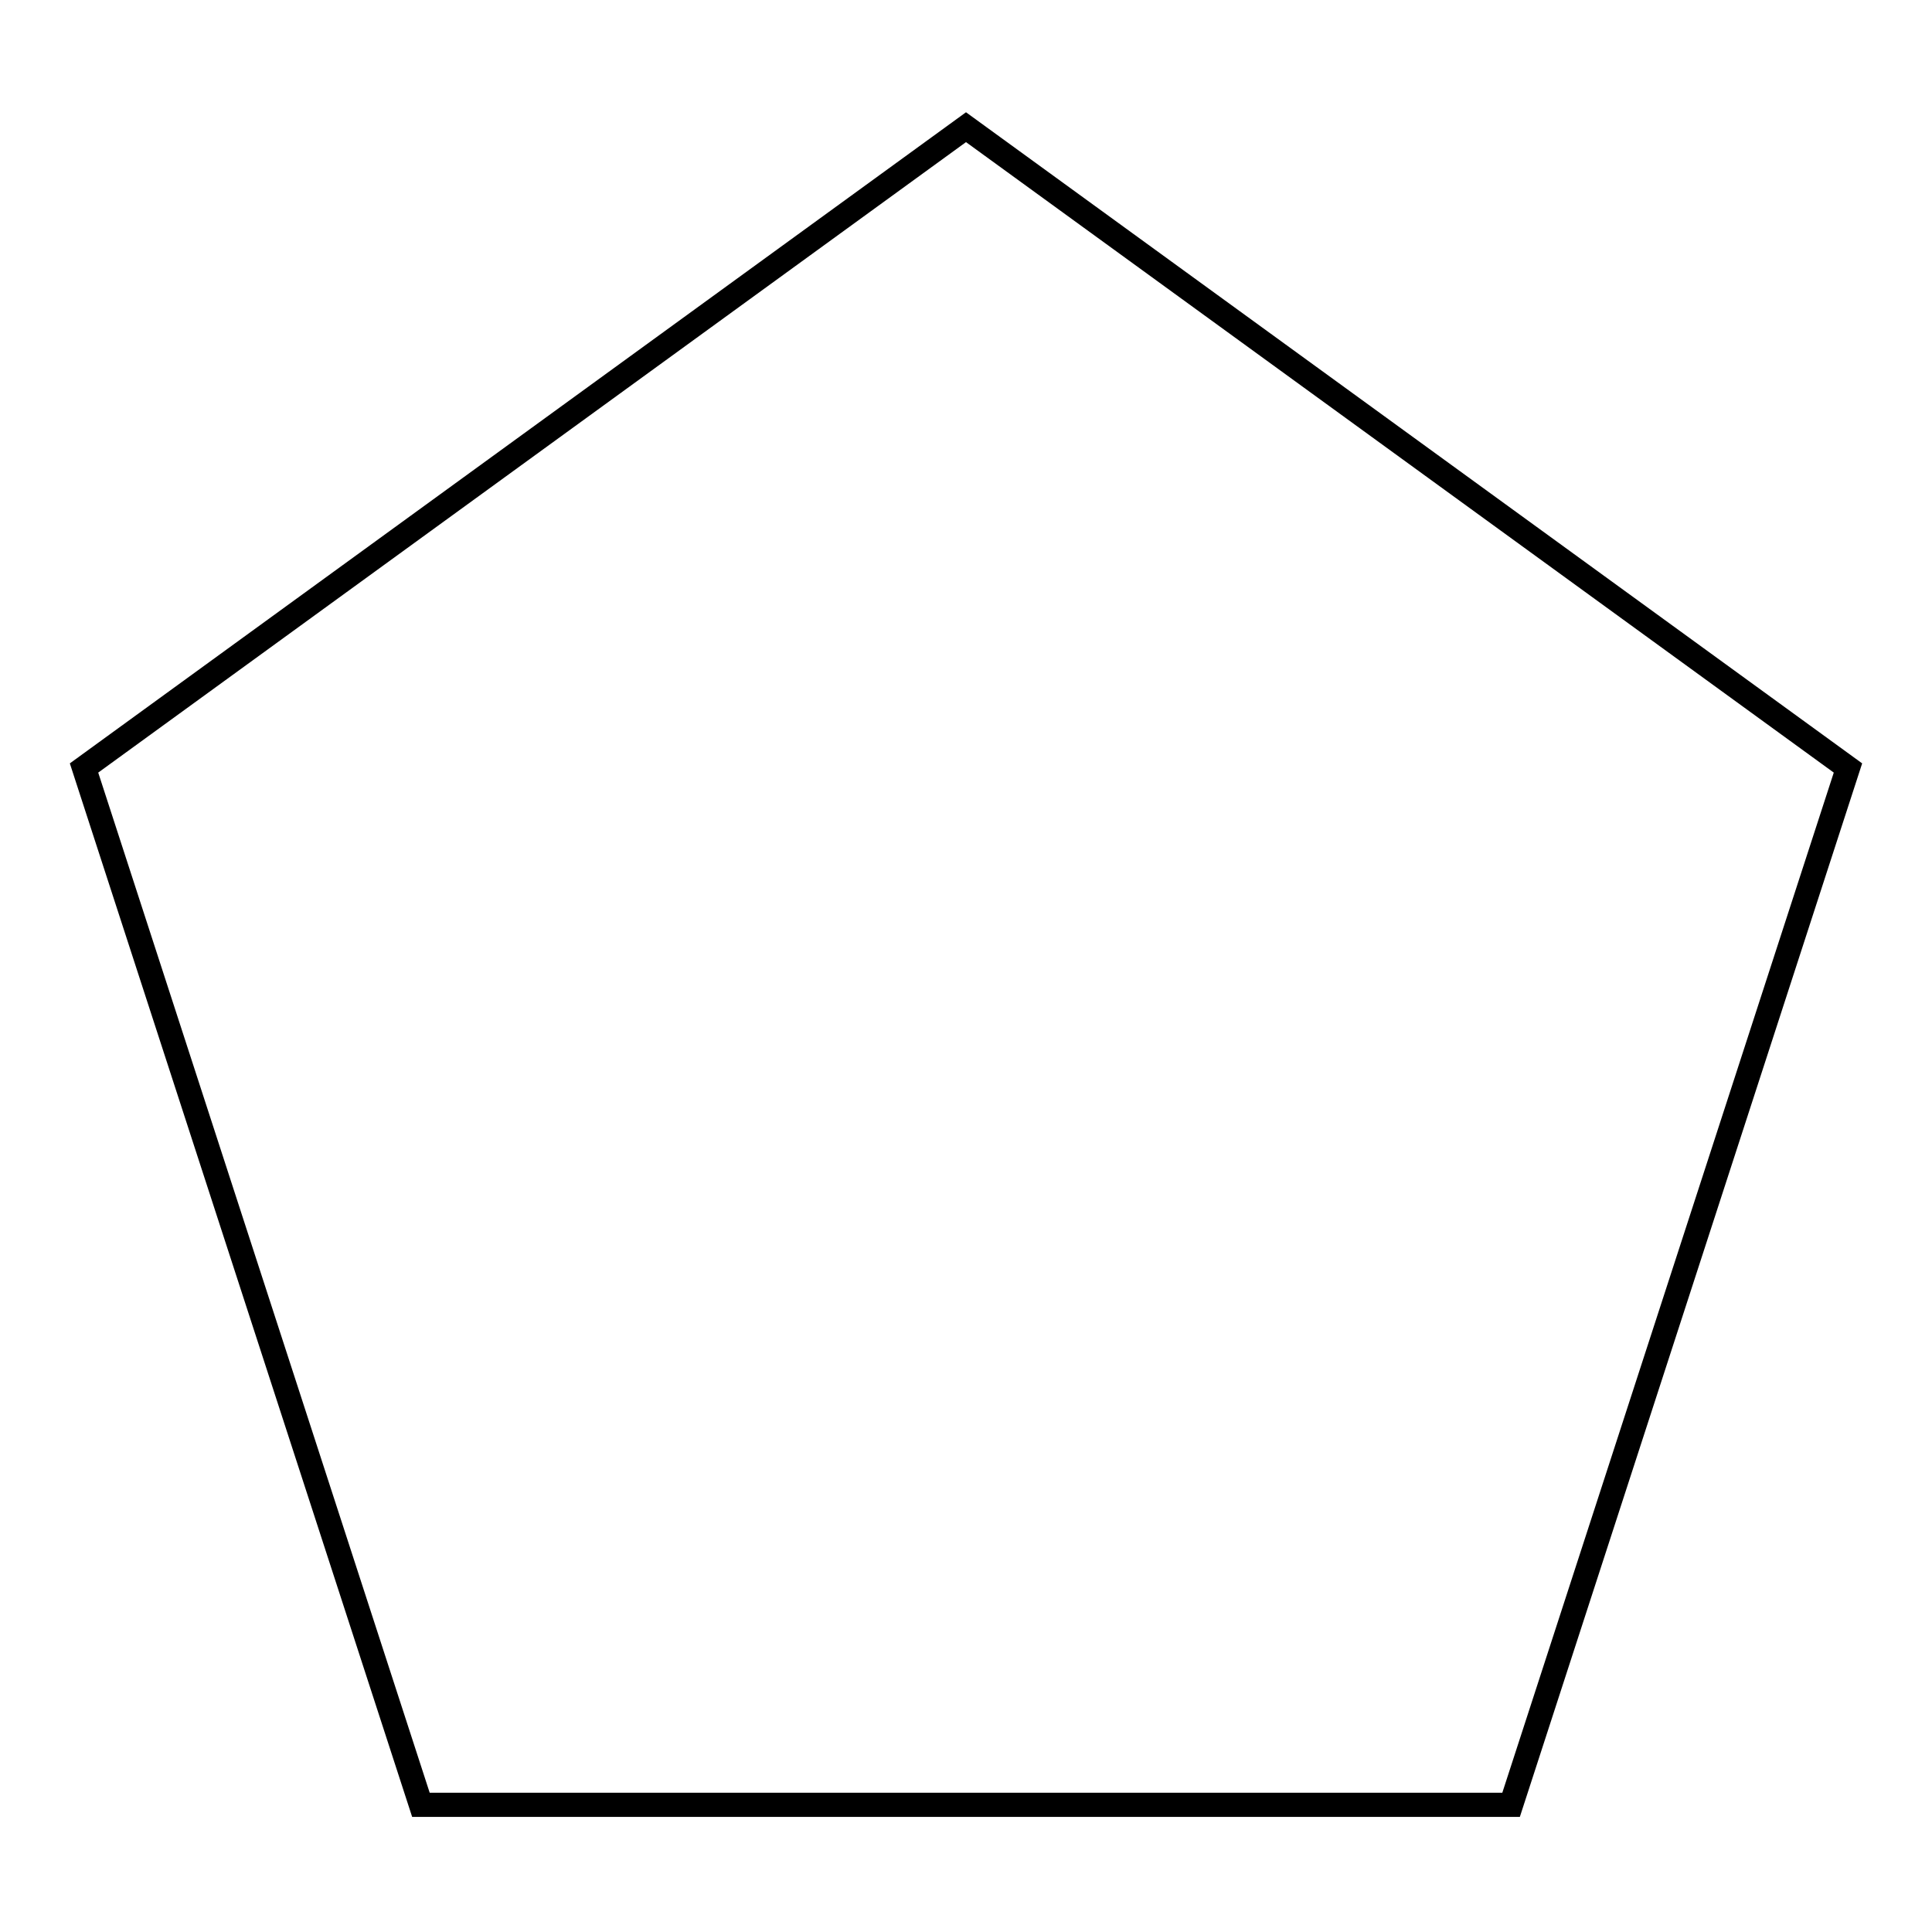
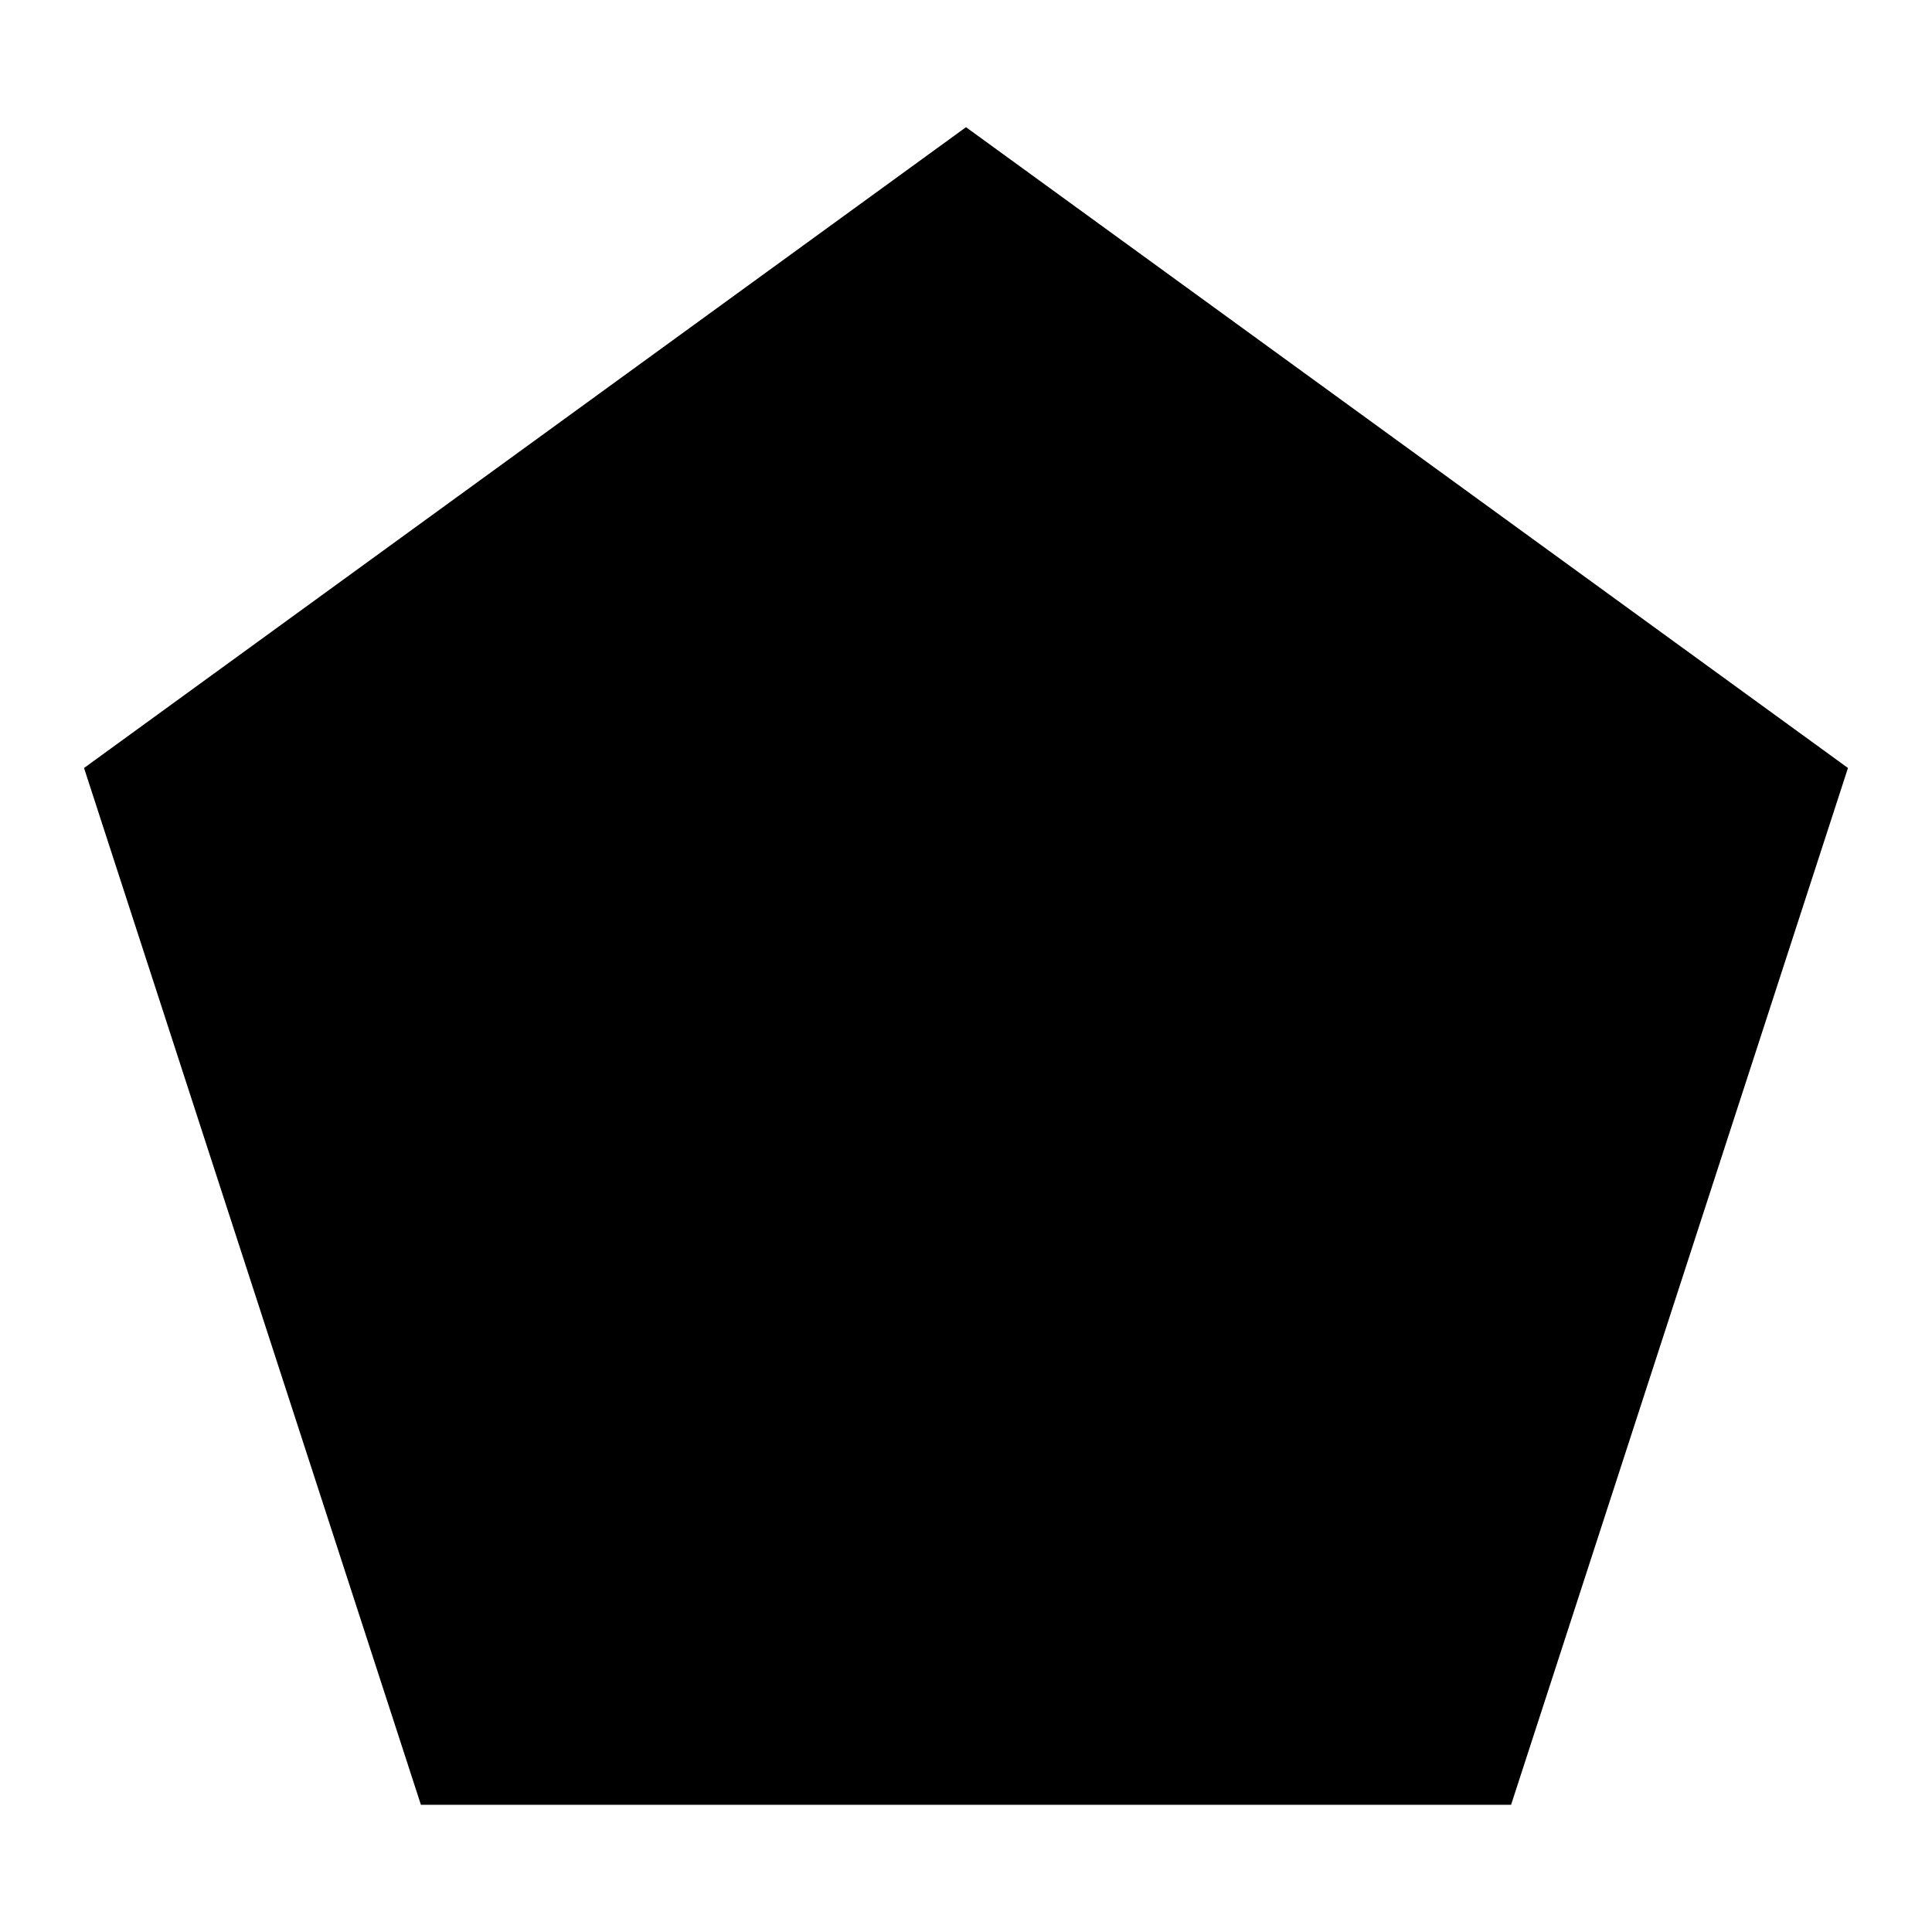
<svg xmlns="http://www.w3.org/2000/svg" width="400px" height="400px" viewBox="0 0 200 200" version="1.1" preserveAspectRatio="none">
-   <polygon style="fill:none;stroke:#000000;stroke-width:2.5px" points="156.427,186.833 43.573,186.833 8.699,79.502 100,13.167 191.301,79.502" />
+   <polygon points="156.427,186.833 43.573,186.833 8.699,79.502 100,13.167 191.301,79.502" />
</svg>
